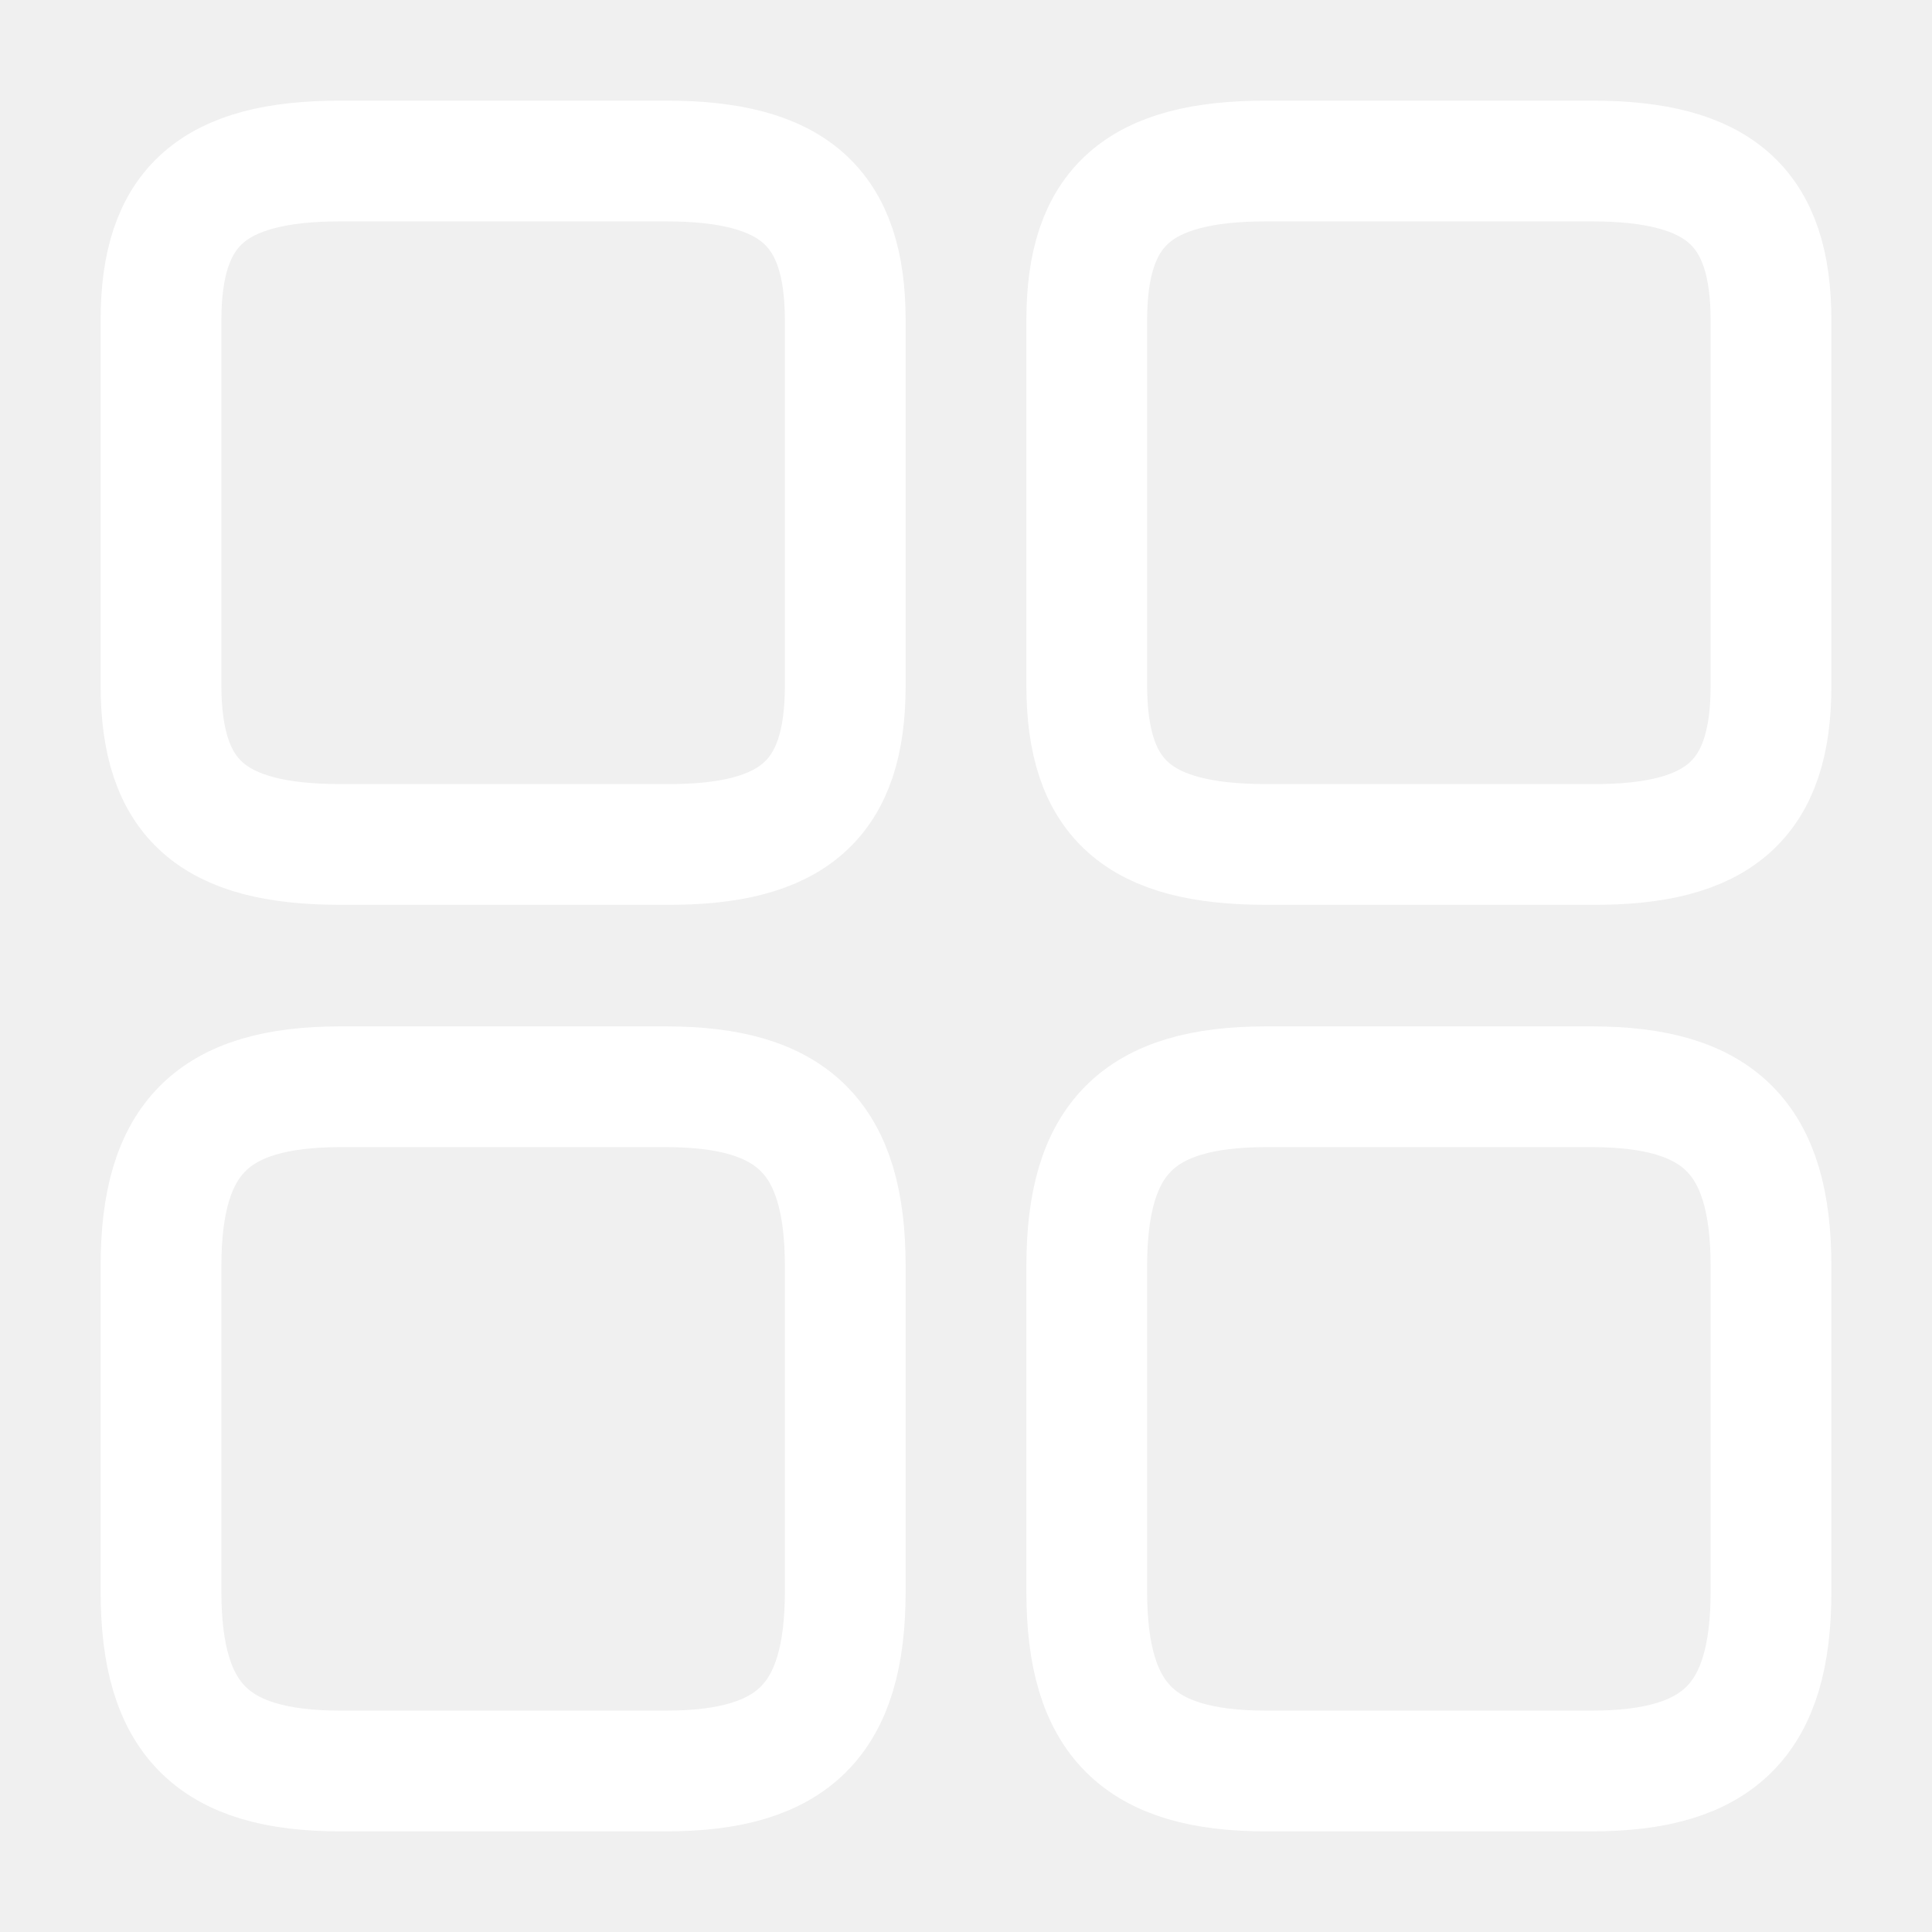
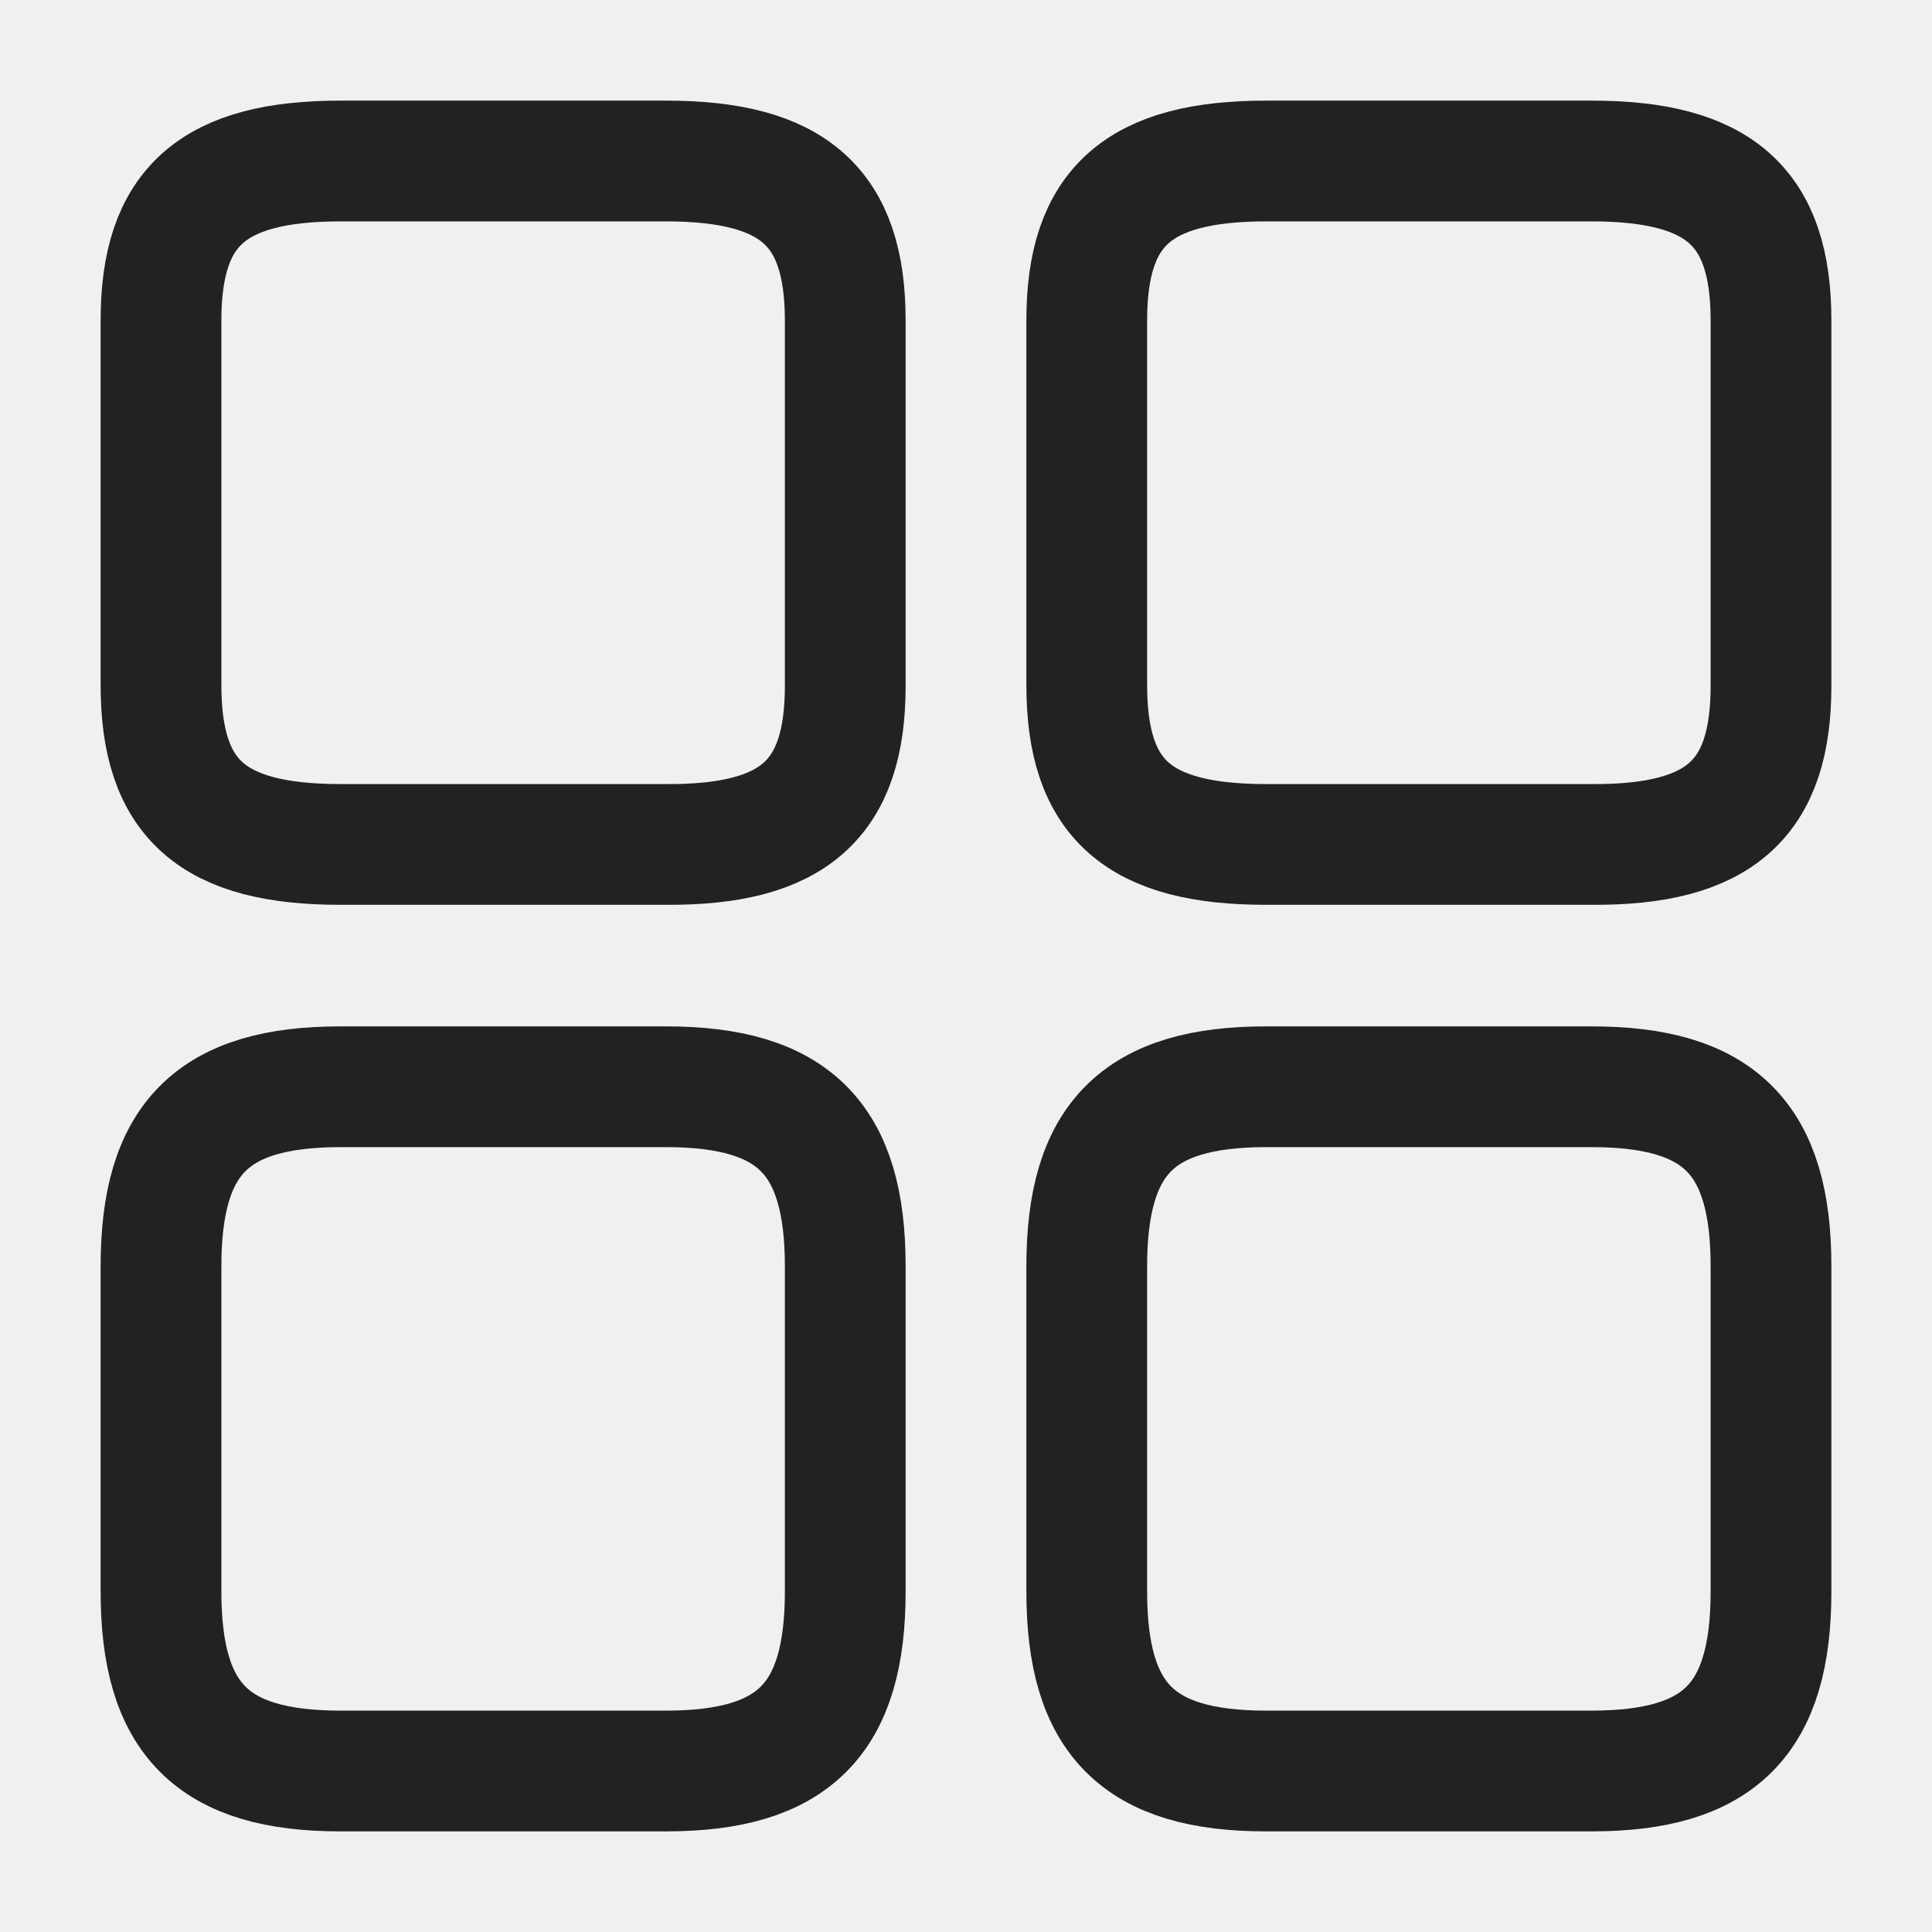
<svg xmlns="http://www.w3.org/2000/svg" width="20px" height="20px" viewBox="0 0 24 24" fill="none">
  <g id="SVGRepo_bgCarrier" stroke-width="0" />
  <g id="SVGRepo_tracerCarrier" stroke-linecap="round" stroke-linejoin="round" />
  <g id="SVGRepo_iconCarrier">
-     <path d="M22 8.52V3.98C22 2.57 21.36 2 19.77 2H15.73C14.14 2 13.5 2.57 13.5 3.98V8.51C13.5 9.93 14.14 10.49 15.73 10.49H19.77C21.36 10.5 22 9.93 22 8.52Z" stroke="#ffffff" stroke-width="1.5" stroke-linecap="round" stroke-linejoin="round" />
-     <path d="M22 19.77V15.73C22 14.14 21.36 13.5 19.77 13.5H15.73C14.14 13.5 13.5 14.14 13.5 15.73V19.77C13.5 21.36 14.14 22 15.73 22H19.77C21.36 22 22 21.36 22 19.77Z" stroke="#ffffff" stroke-width="1.5" stroke-linecap="round" stroke-linejoin="round" />
-     <path d="M10.5 8.52V3.98C10.5 2.57 9.86 2 8.27 2H4.23C2.64 2 2 2.57 2 3.98V8.51C2 9.93 2.64 10.49 4.23 10.49H8.27C9.86 10.5 10.5 9.93 10.5 8.52Z" stroke="#ffffff" stroke-width="1.5" stroke-linecap="round" stroke-linejoin="round" />
-     <path d="M10.5 19.77V15.73C10.5 14.14 9.86 13.5 8.27 13.5H4.23C2.64 13.5 2 14.14 2 15.73V19.77C2 21.36 2.64 22 4.23 22H8.27C9.86 22 10.5 21.36 10.5 19.77Z" stroke="#ffffff" stroke-width="1.5" stroke-linecap="round" stroke-linejoin="round" />
+     <path d="M22 8.52V3.98C22 2.57 21.36 2 19.77 2H15.73C14.14 2 13.5 2.57 13.5 3.98V8.51C13.5 9.93 14.14 10.49 15.73 10.49H19.77C21.36 10.5 22 9.93 22 8.52Z" stroke="#222222" stroke-width="1.5" stroke-linecap="round" stroke-linejoin="round" />
+     <path d="M22 19.77V15.73C22 14.14 21.36 13.5 19.77 13.5H15.73C14.14 13.5 13.5 14.14 13.5 15.73V19.77C13.5 21.36 14.14 22 15.73 22H19.77C21.36 22 22 21.36 22 19.77Z" stroke="#222222" stroke-width="1.5" stroke-linecap="round" stroke-linejoin="round" />
+     <path d="M10.5 8.52V3.98C10.5 2.57 9.86 2 8.27 2H4.23C2.64 2 2 2.57 2 3.98V8.51C2 9.93 2.64 10.49 4.23 10.49H8.27C9.86 10.5 10.5 9.93 10.5 8.52Z" stroke="#222222" stroke-width="1.5" stroke-linecap="round" stroke-linejoin="round" />
+     <path d="M10.5 19.77V15.73C10.5 14.14 9.86 13.5 8.27 13.5H4.23C2.64 13.5 2 14.14 2 15.73V19.77C2 21.36 2.64 22 4.23 22H8.27C9.86 22 10.5 21.36 10.5 19.77Z" stroke="#222222" stroke-width="1.5" stroke-linecap="round" stroke-linejoin="round" />
  </g>
</svg>
